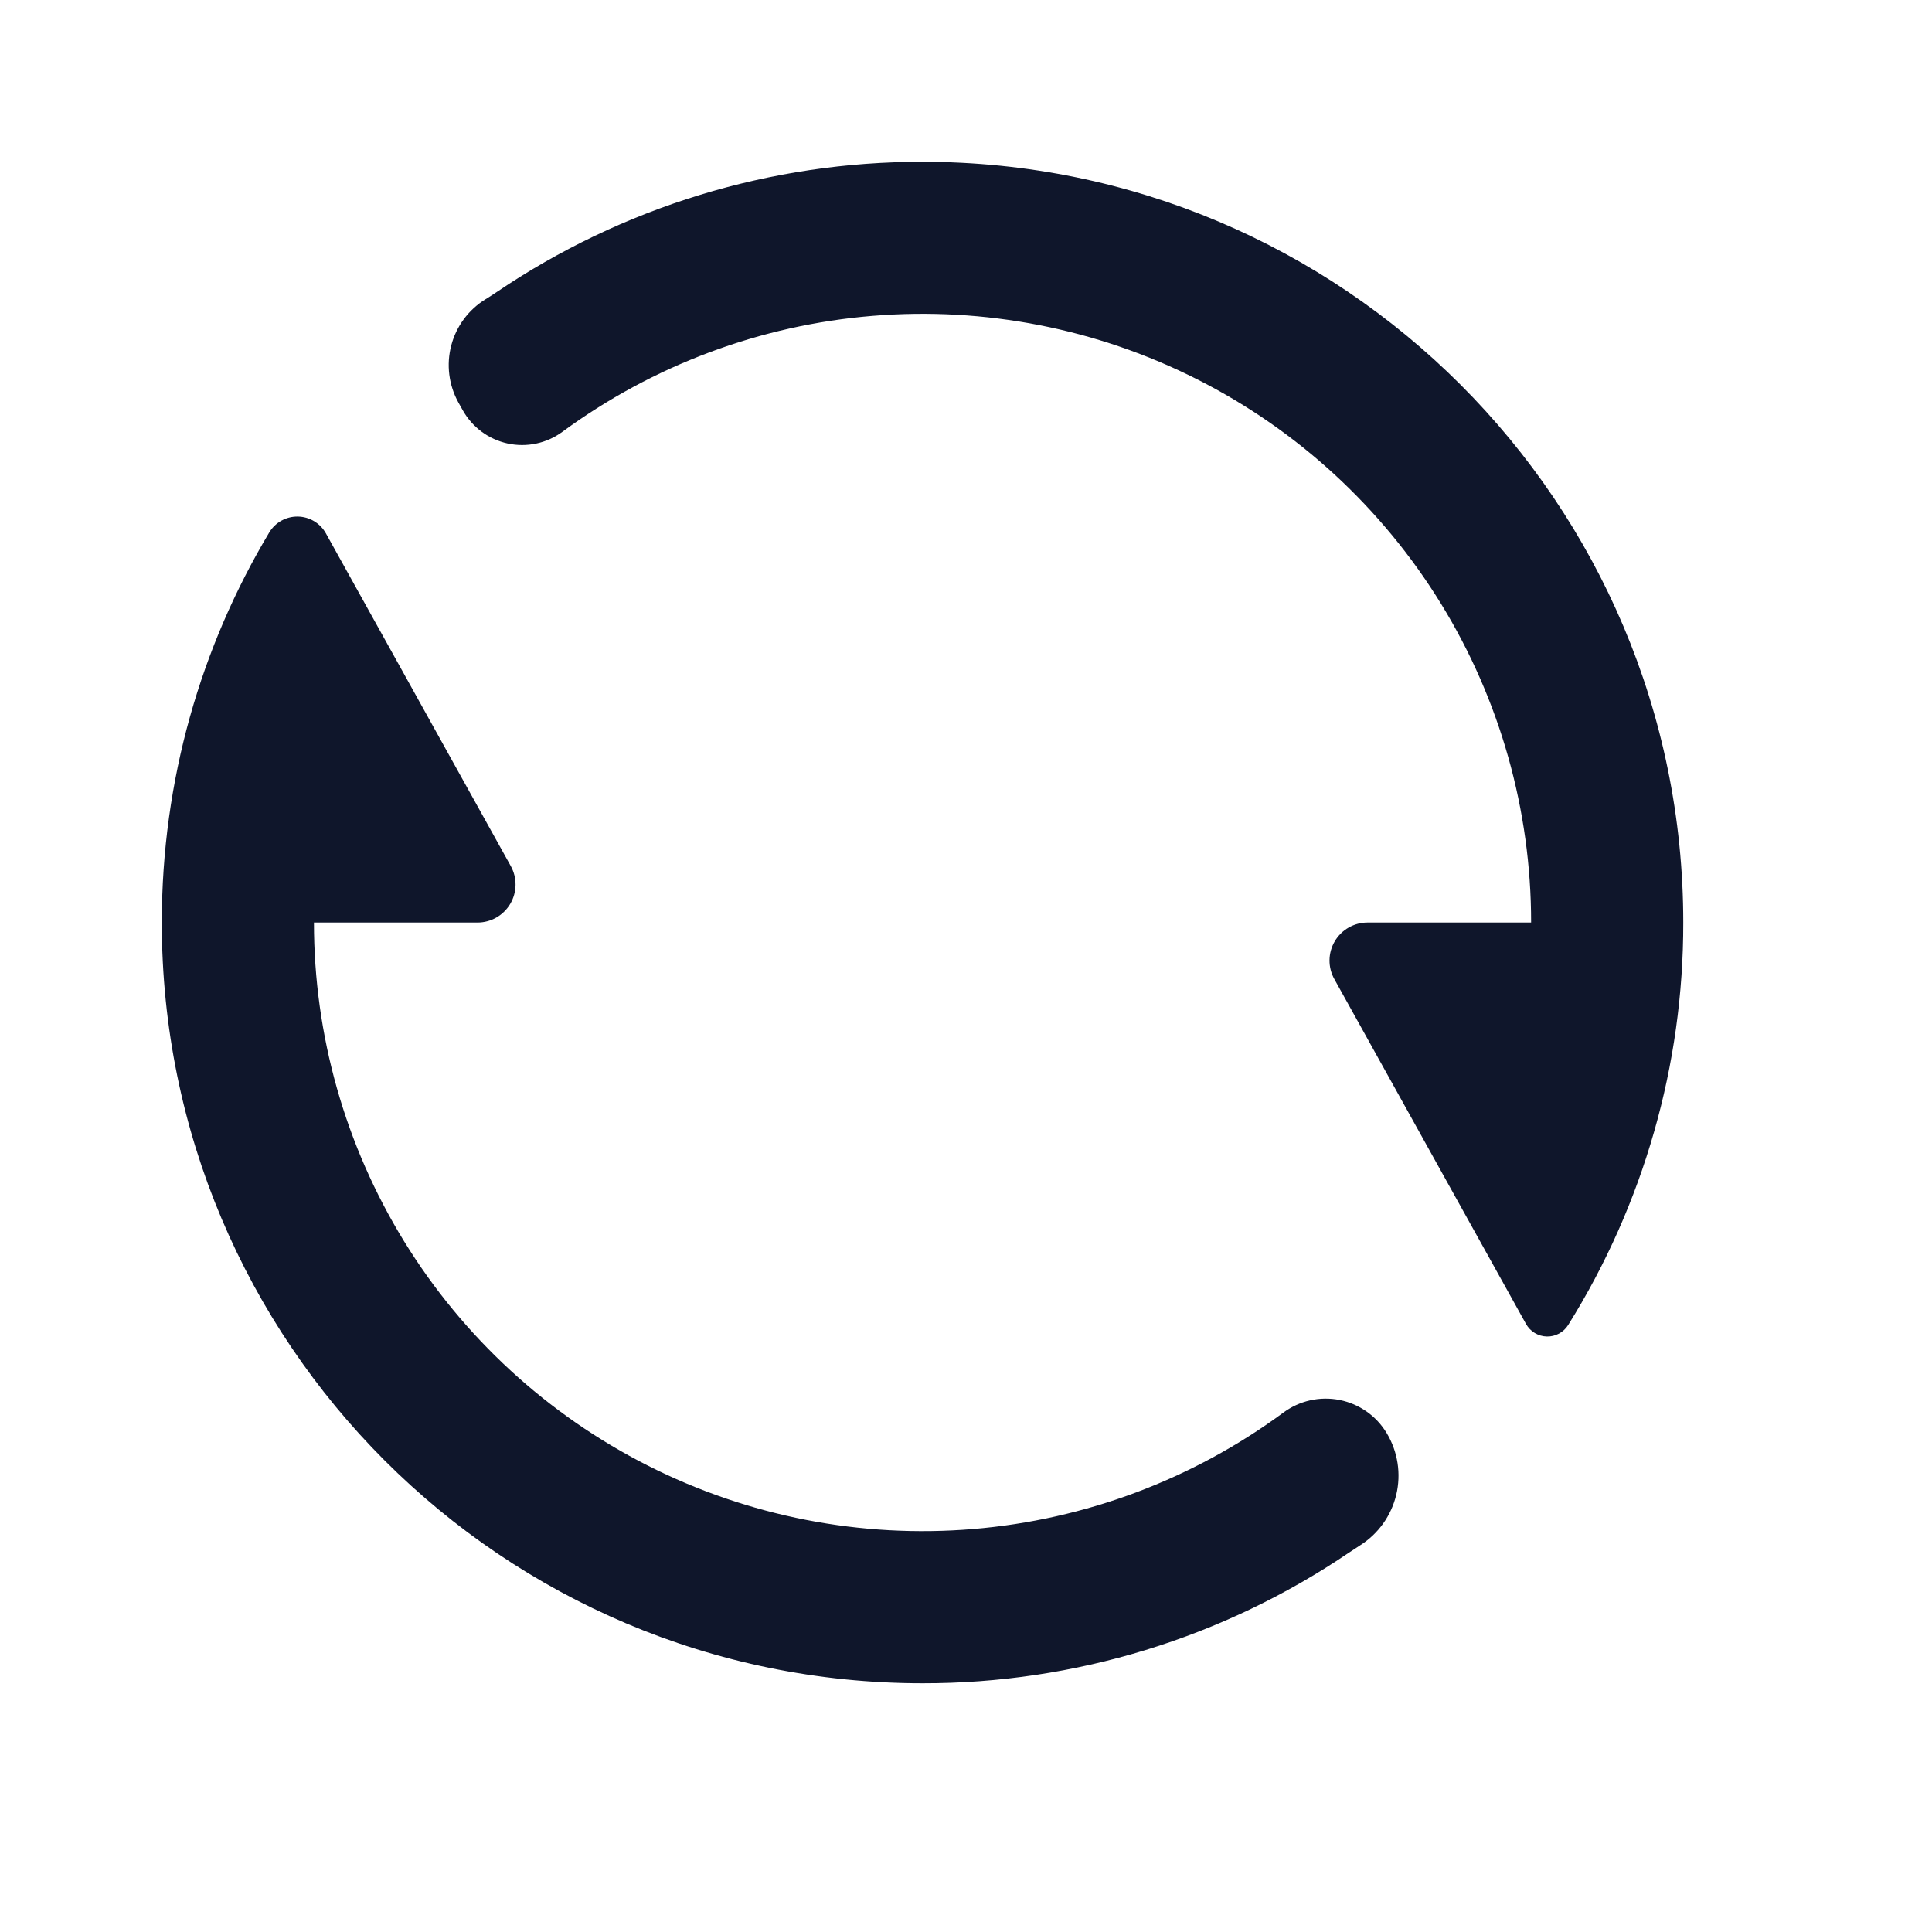
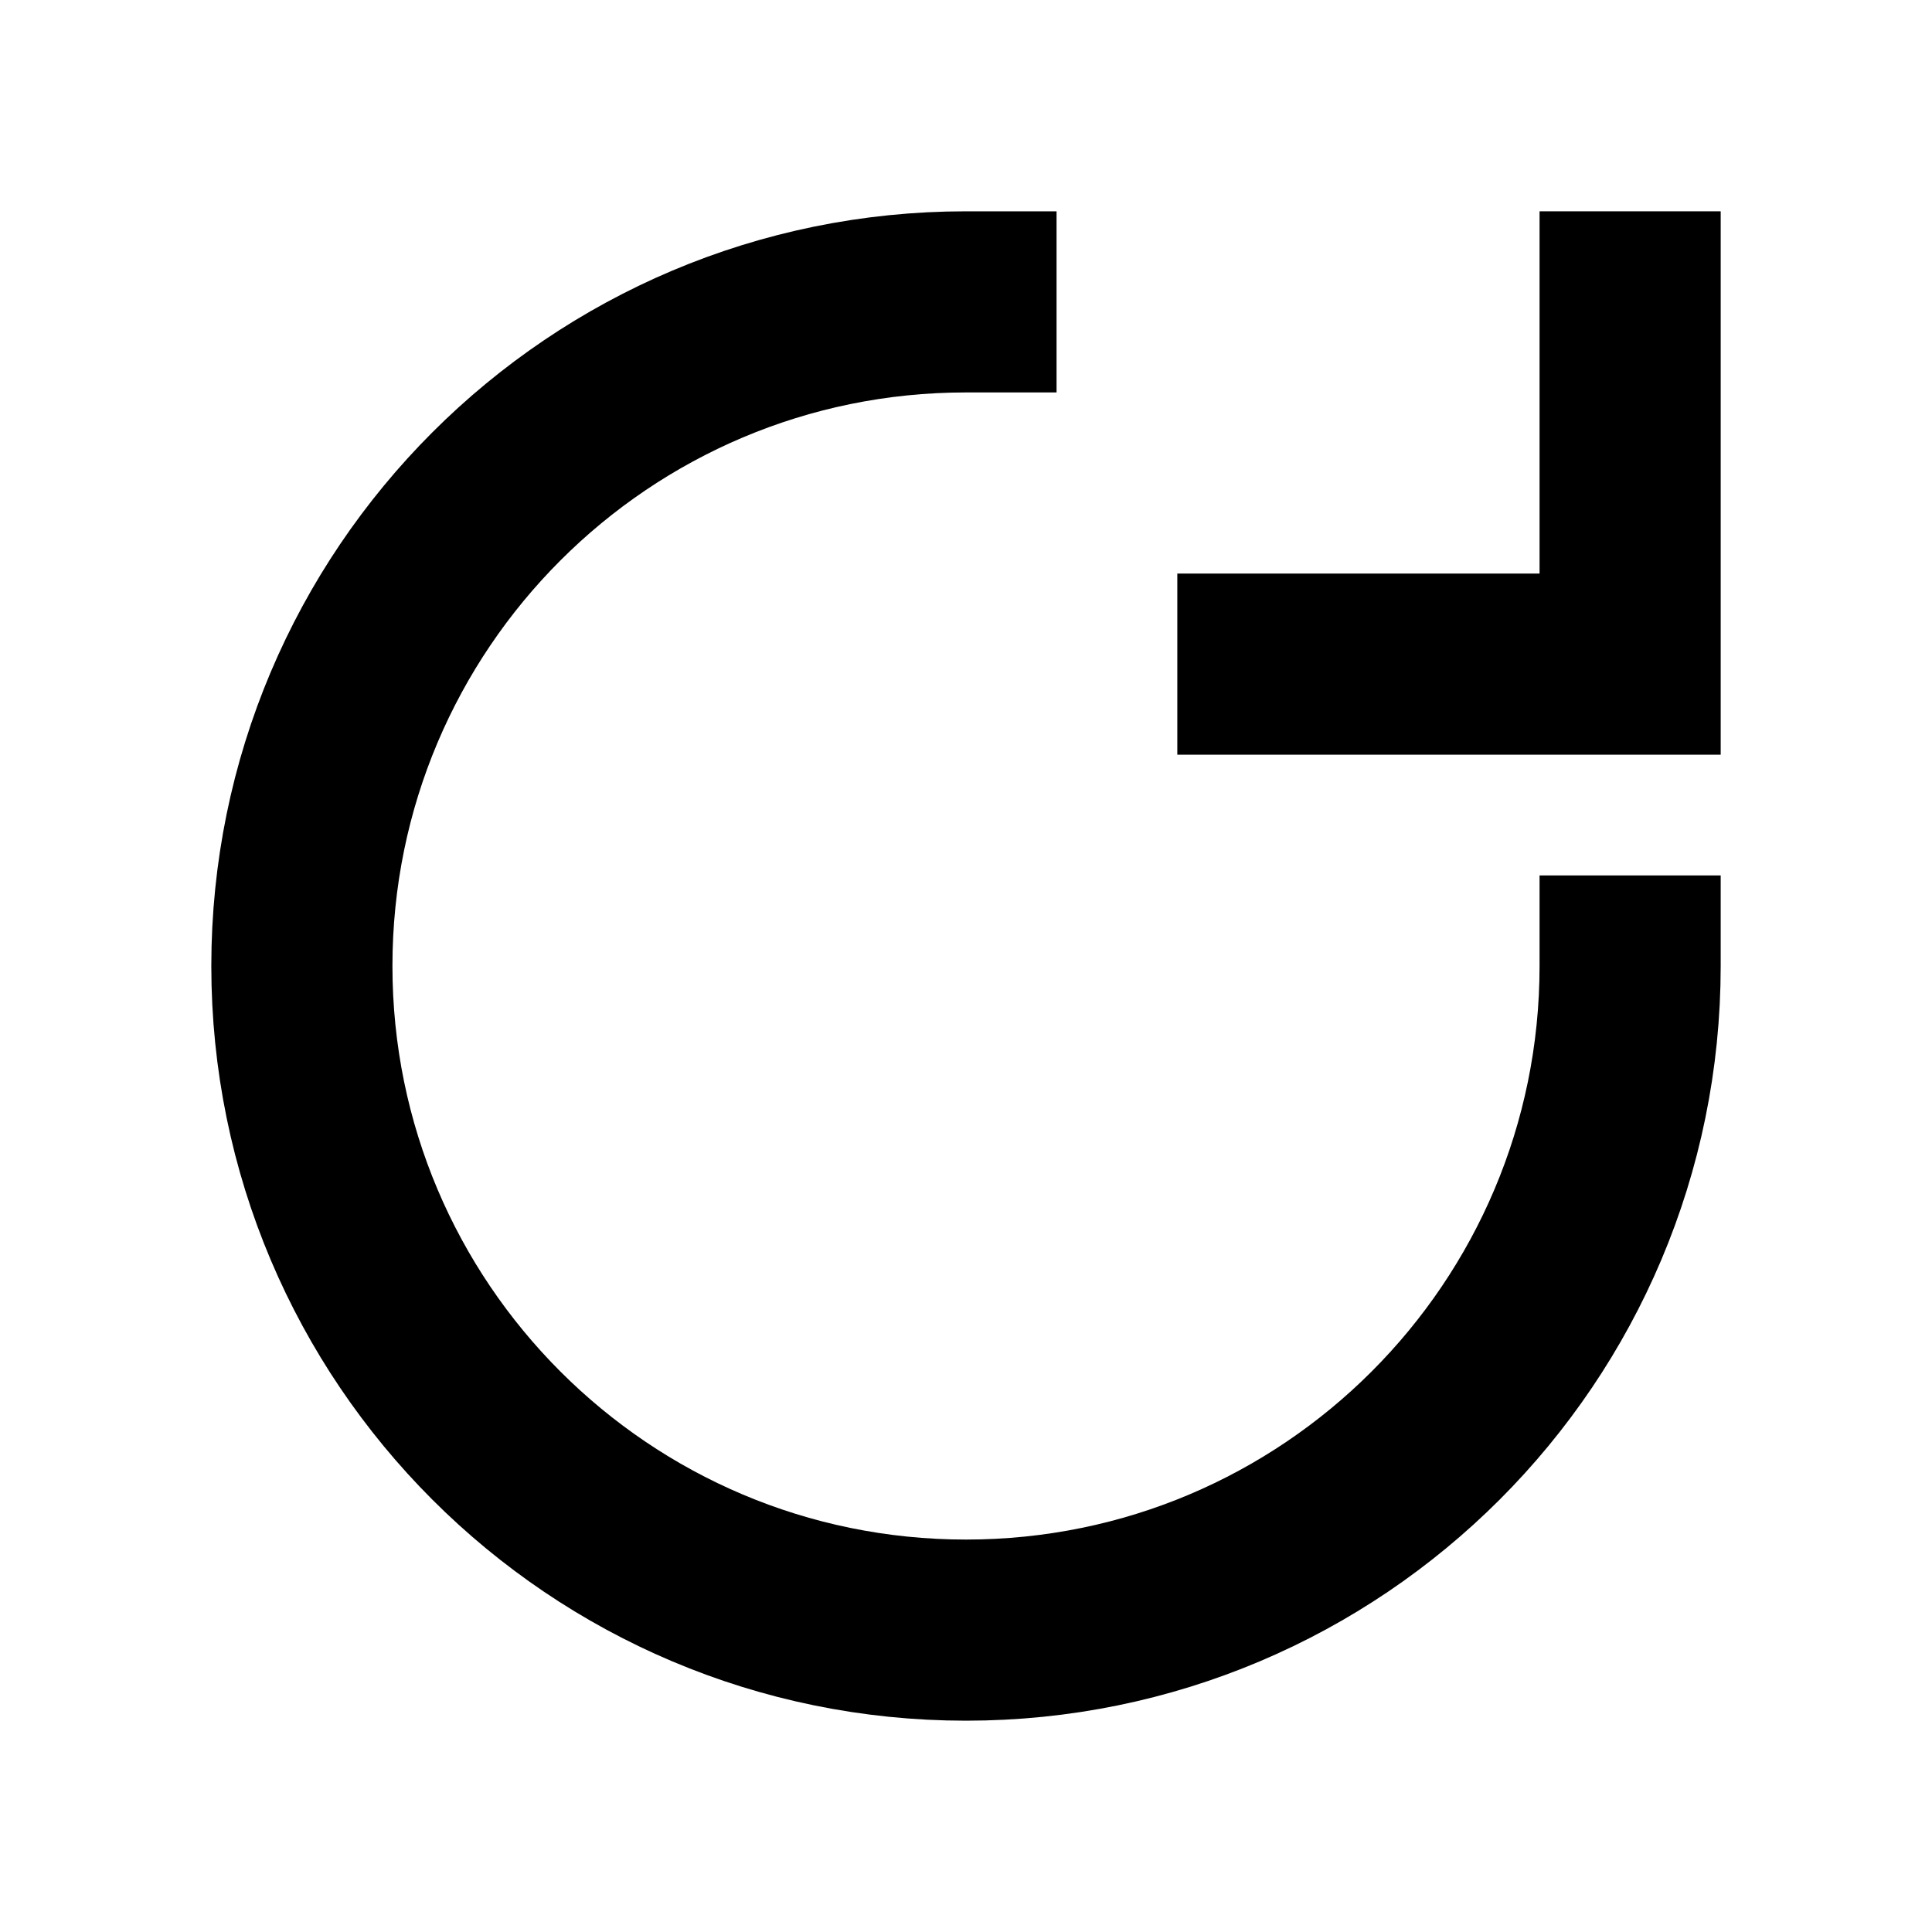
- <svg xmlns="http://www.w3.org/2000/svg" width="800" height="800" viewBox="0 0 800 800" fill="none">
-   <path d="M201.032 123.921C202.67 122.913 204.182 121.936 205.537 121.023C257.614 85.737 319.094 66.915 382 67C555.974 67 697 208.026 697 382C697.086 440.93 680.568 498.691 649.34 548.666C648.405 550.159 647.097 551.383 645.545 552.216C643.993 553.05 642.25 553.465 640.489 553.42C638.728 553.376 637.009 552.873 635.501 551.962C633.993 551.051 632.748 549.763 631.889 548.225L552.509 405.404C551.176 403.007 550.492 400.303 550.525 397.56C550.558 394.817 551.307 392.13 552.698 389.765C554.089 387.401 556.073 385.44 558.454 384.078C560.836 382.716 563.531 382 566.275 382H634C634.01 335.412 621.106 289.734 596.72 250.038C572.334 210.343 537.422 178.184 495.861 157.135C454.3 136.085 407.718 126.968 361.288 130.797C314.858 134.626 270.398 151.251 232.847 178.825C229.627 181.188 225.94 182.839 222.032 183.668C218.124 184.497 214.085 184.485 210.182 183.633C206.279 182.781 202.602 181.108 199.395 178.726C196.189 176.344 193.525 173.307 191.582 169.816L189.818 166.666C185.825 159.468 184.763 151.007 186.852 143.044C188.941 135.082 194.02 128.232 201.032 123.921ZM558.715 642.82C506.586 678.213 445.009 697.092 382 697C208.025 697 67 555.974 67 382C67 322.969 83.254 267.718 111.478 220.5C112.696 218.456 114.432 216.77 116.509 215.61C118.587 214.45 120.933 213.858 123.312 213.893C125.691 213.928 128.019 214.589 130.061 215.81C132.103 217.03 133.788 218.768 134.945 220.846L211.49 358.595C212.824 360.993 213.508 363.697 213.474 366.44C213.441 369.183 212.692 371.87 211.302 374.235C209.911 376.599 207.926 378.56 205.545 379.922C203.164 381.284 200.468 382 197.725 382H130C129.999 428.603 142.921 474.294 167.33 513.993C191.739 553.693 226.679 585.846 268.265 606.879C309.852 627.913 356.457 637.002 402.9 633.137C449.342 629.272 493.803 612.604 531.341 584.986C534.645 582.52 538.43 580.775 542.451 579.865C546.472 578.954 550.64 578.898 554.684 579.7C558.728 580.501 562.558 582.143 565.928 584.519C569.297 586.894 572.131 589.951 574.244 593.491C578.821 601.138 580.227 610.272 578.161 618.941C576.095 627.61 570.721 635.129 563.188 639.89C561.702 640.833 560.232 641.799 558.778 642.788L558.715 642.82Z" fill="#0F162B" />
+ <svg xmlns="http://www.w3.org/2000/svg" width="16" height="16" fill="none" stroke="currentColor" stroke-width="1.5" stroke-linecap="square">
+   <path d="M13.5 8A5.5 5.5 0 1 1 8 2.5" />
+   <path d="M13.5 2.5v3h-3" />
</svg>
